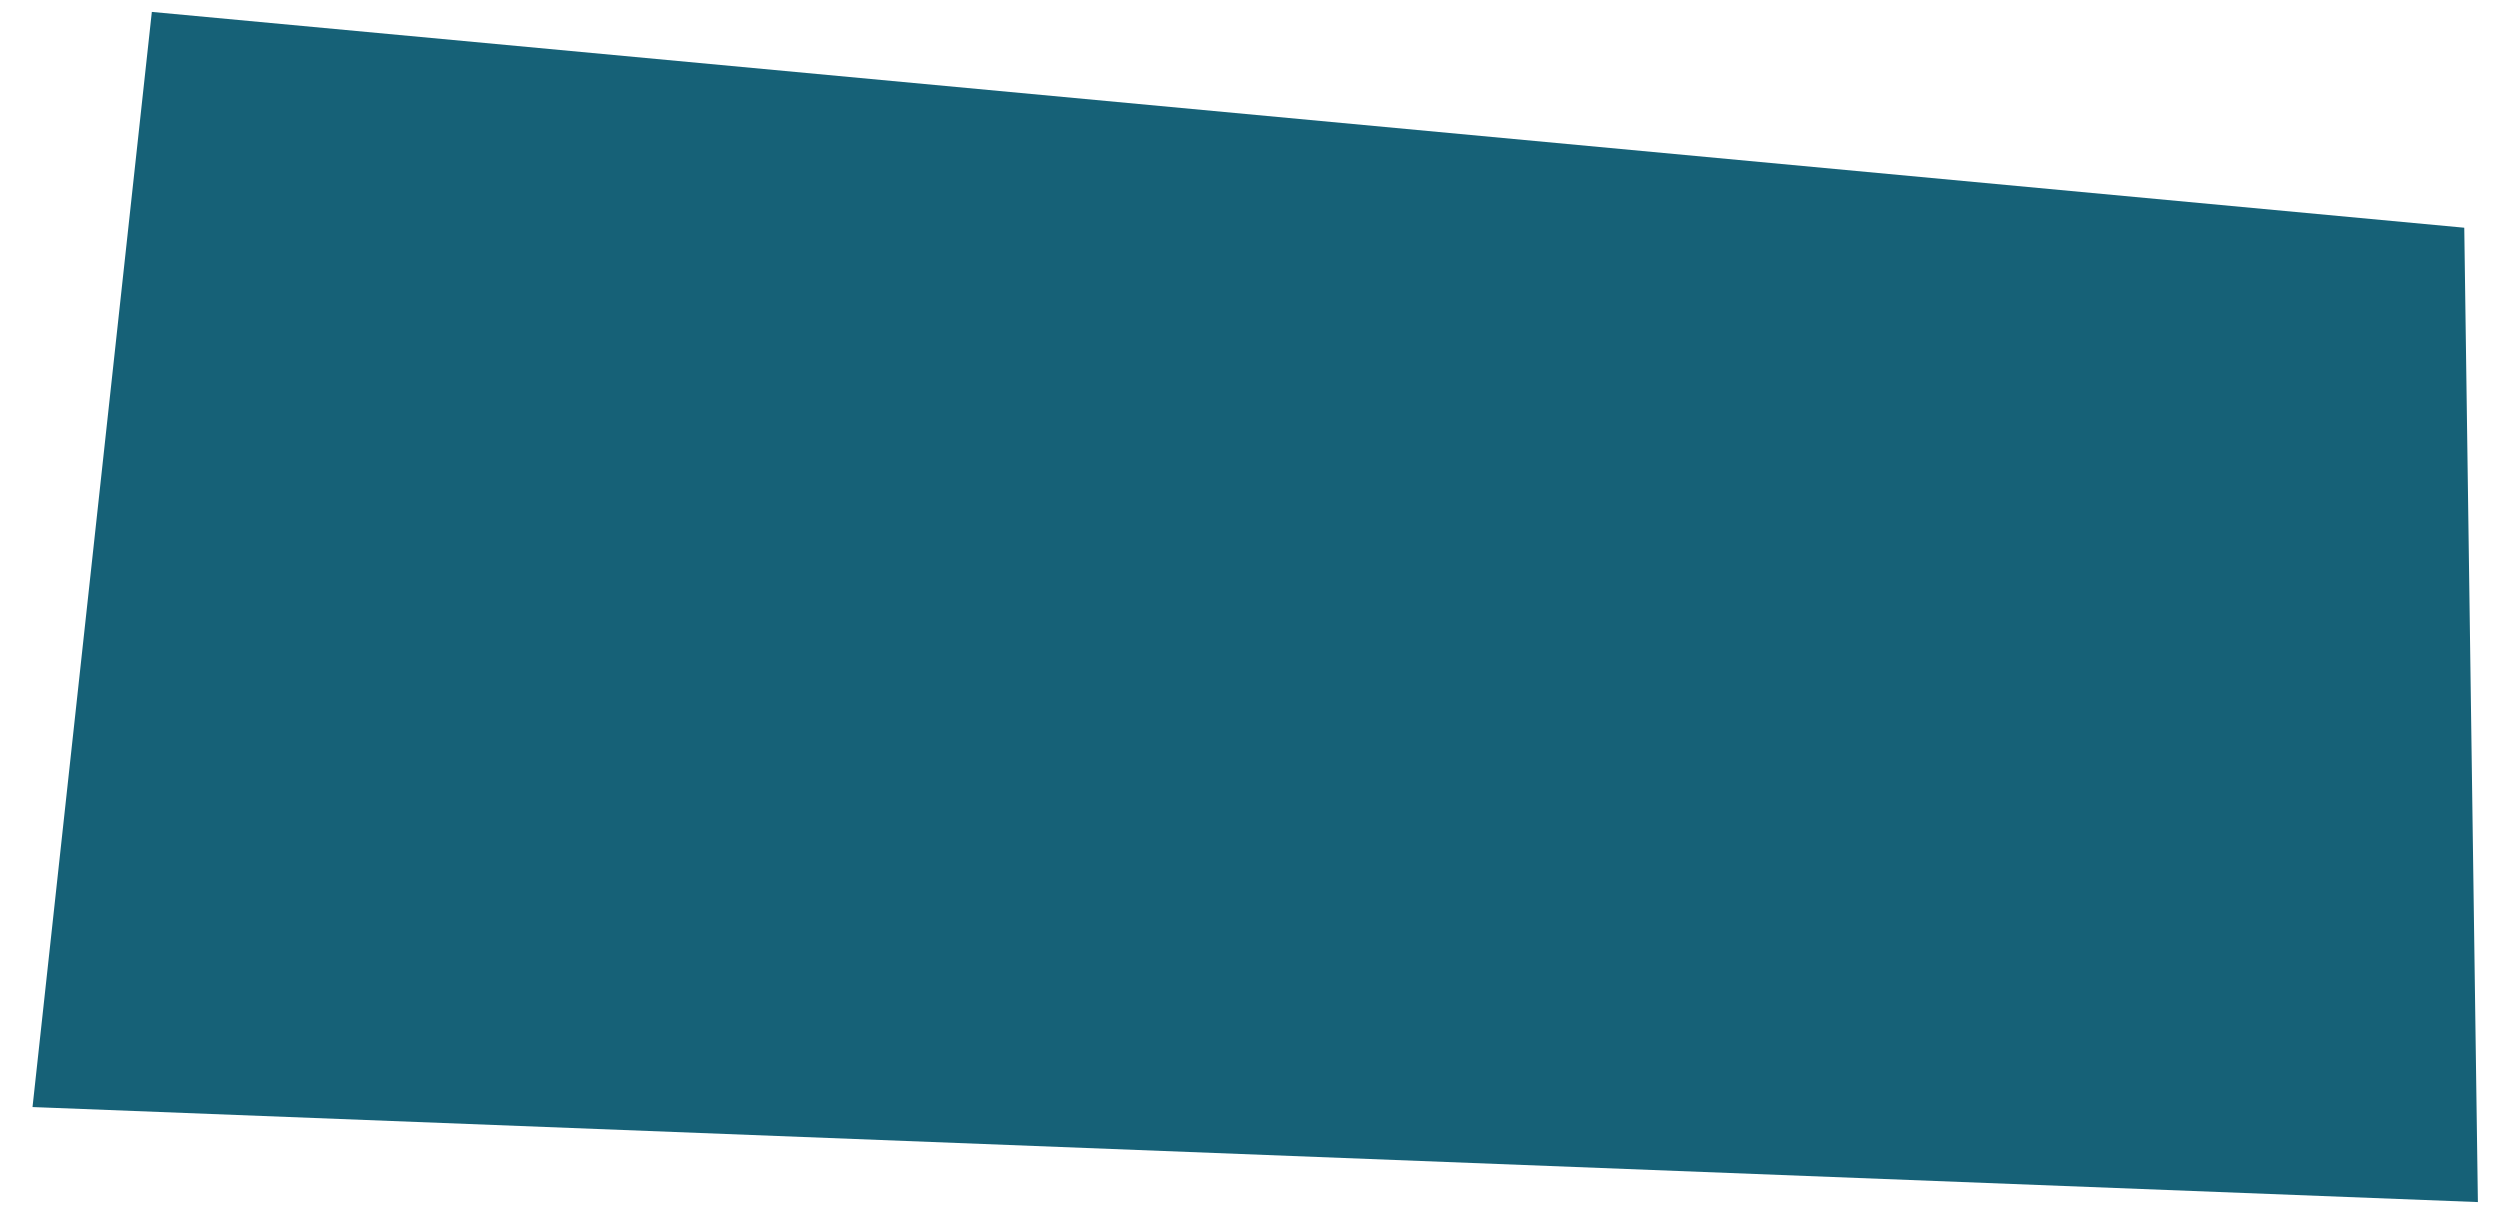
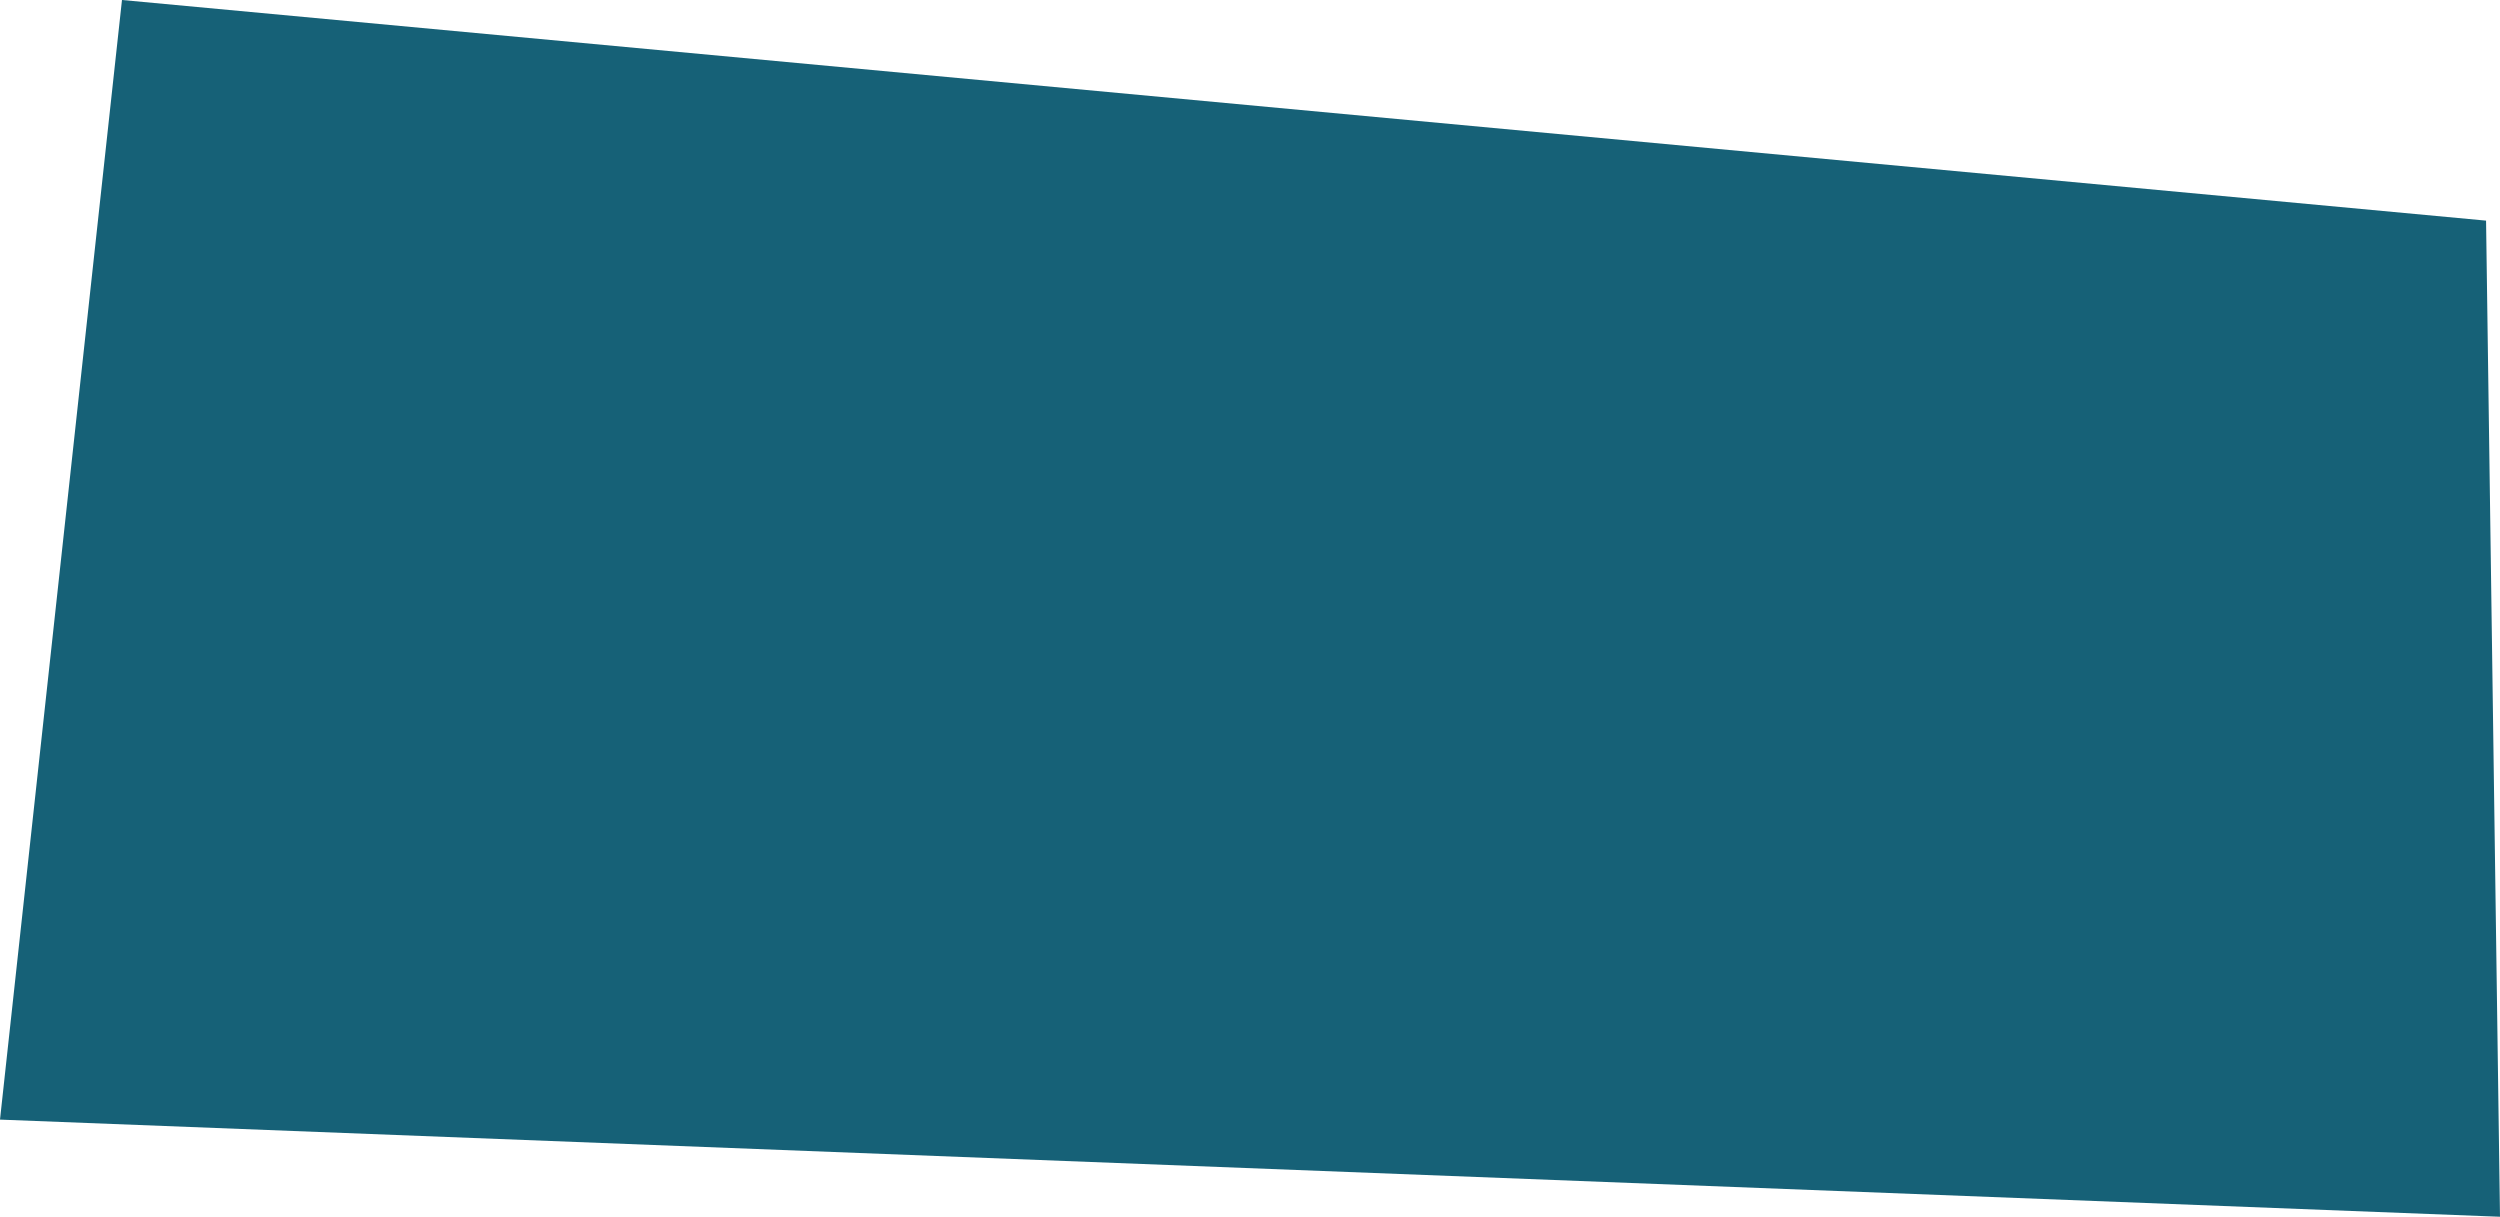
- <svg xmlns="http://www.w3.org/2000/svg" width="149.516mm" height="72.263mm" viewBox="0 0 149.516 72.263" version="1.1" id="svg1">
+ <svg xmlns="http://www.w3.org/2000/svg" width="146.249mm" height="71.18mm" viewBox="0 0 146.249 71.18" version="1.1" id="svg1">
  <defs id="defs1" />
-   <g id="layer1" transform="translate(-19.64616,-82.881)">
+   <g id="layer1" transform="translate(-21.59124,-83.59323)">
    <path id="rect1" style="fill:#166177;fill-opacity:1;stroke:none;stroke-width:1.165" d="M 28.727,83.593 167.025,96.5 167.84,154.773 21.591,149.09 Z" />
  </g>
</svg>
